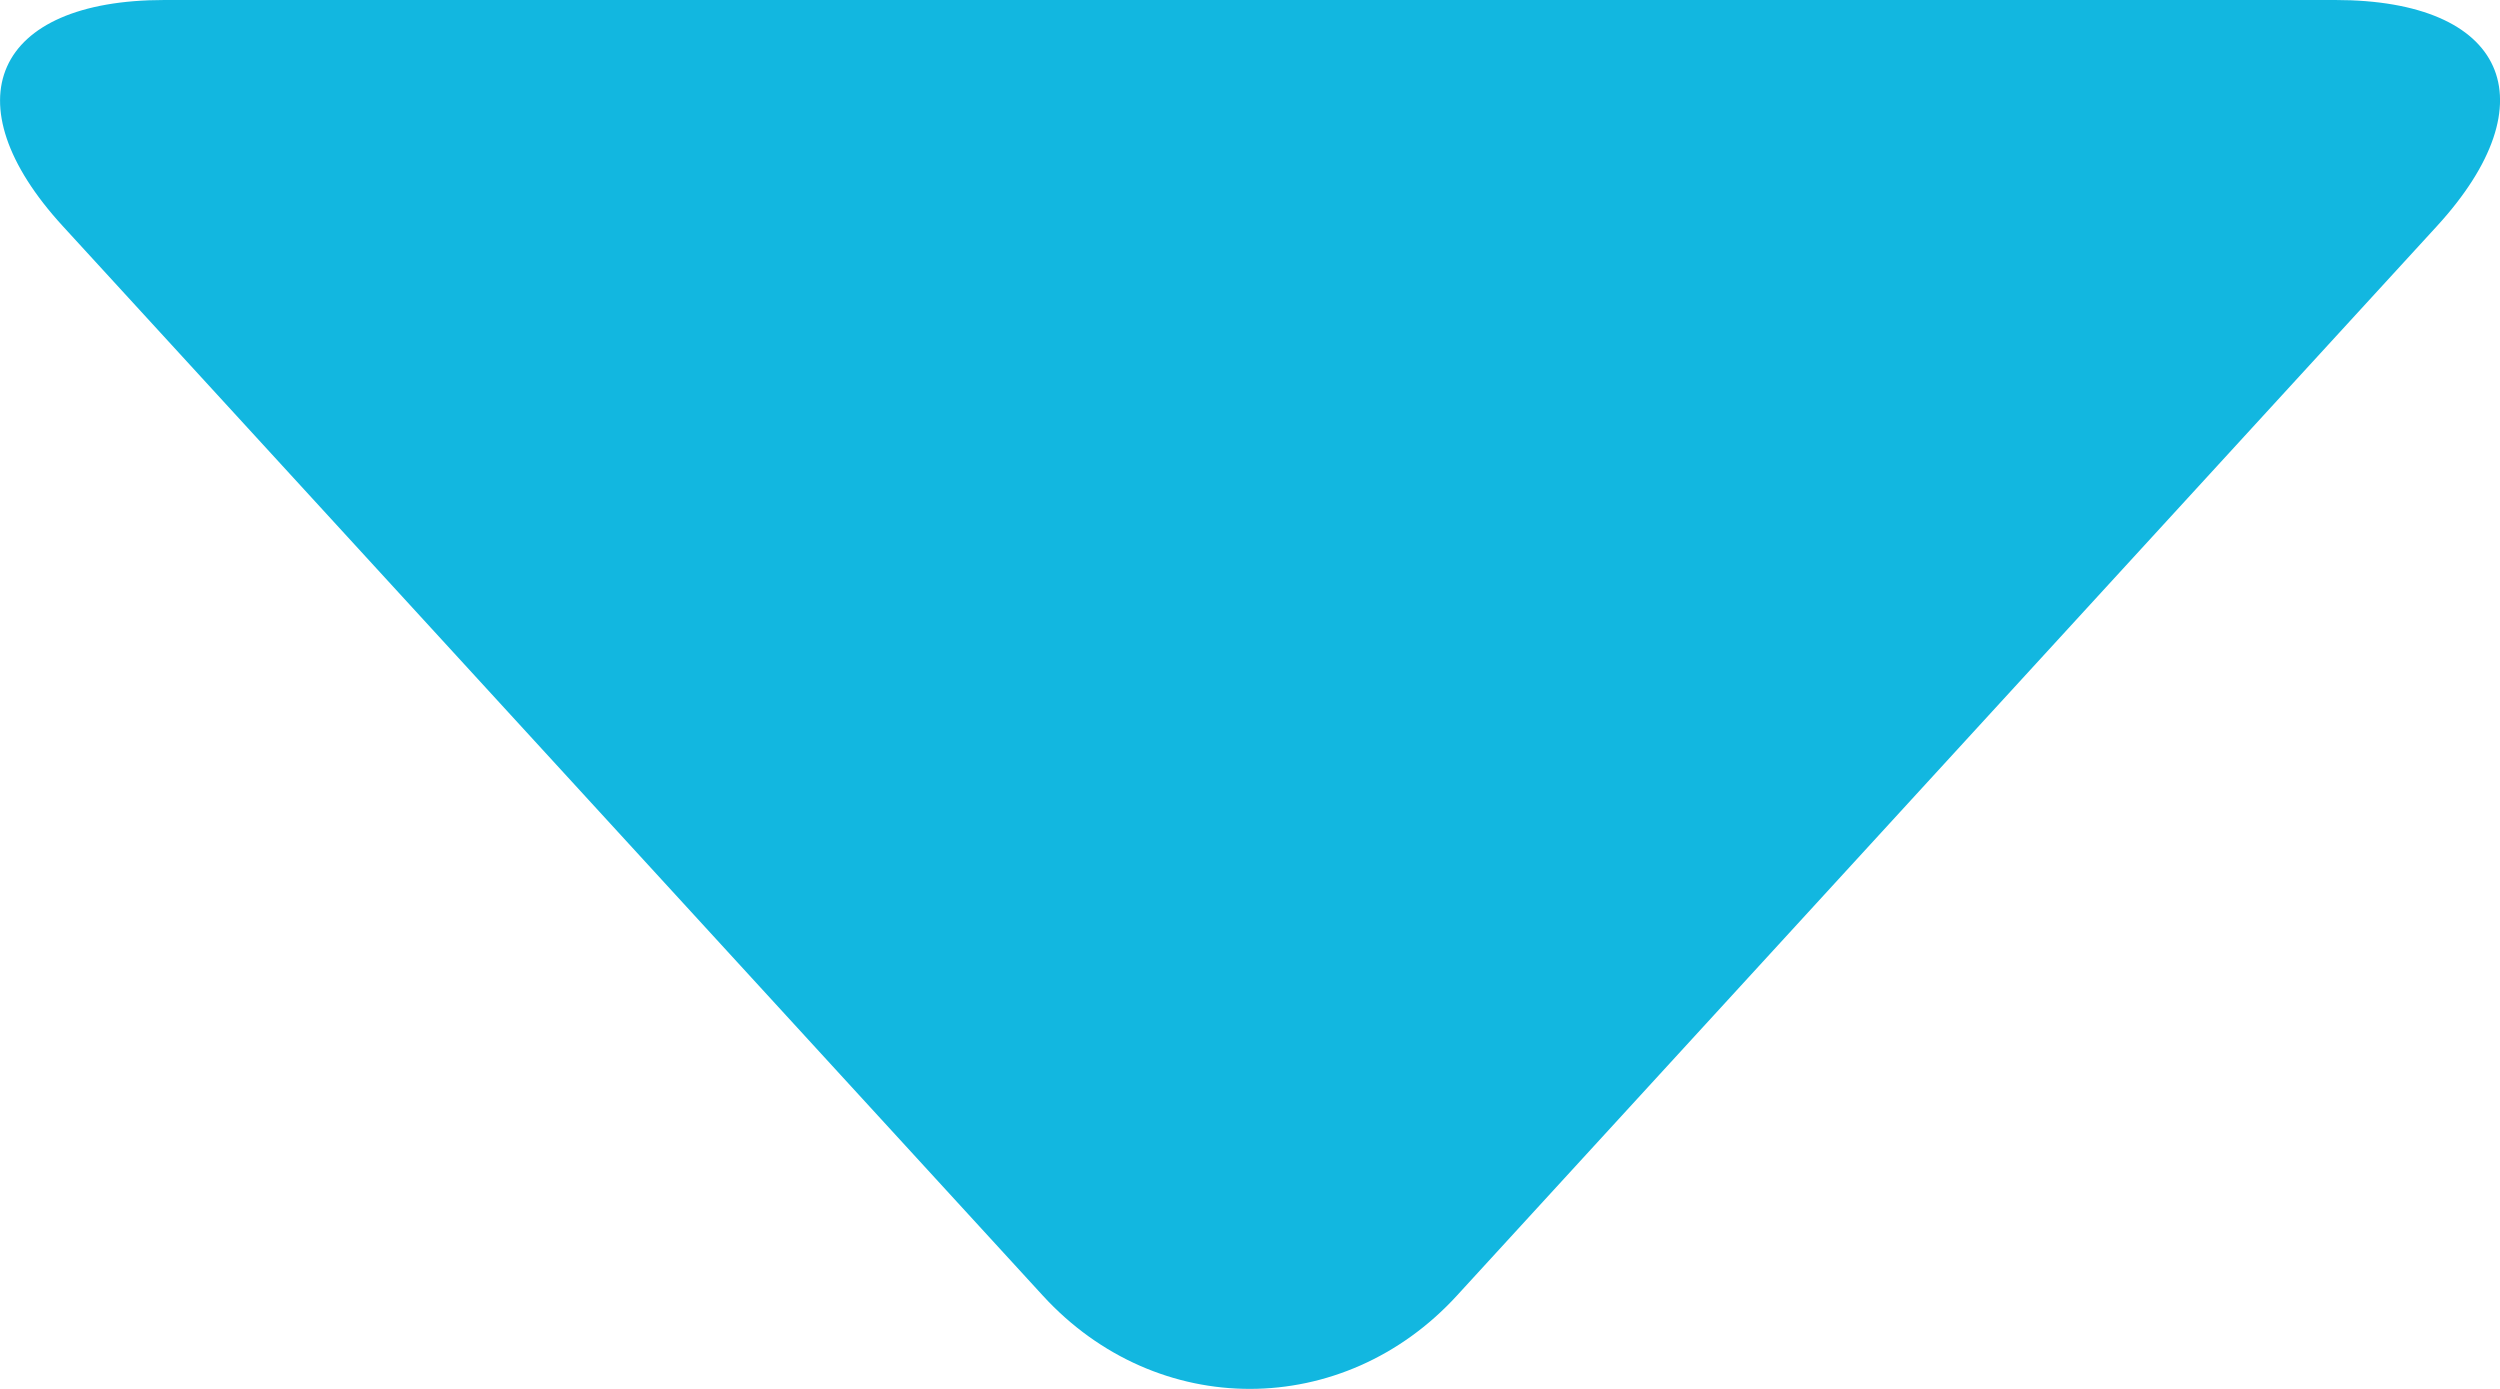
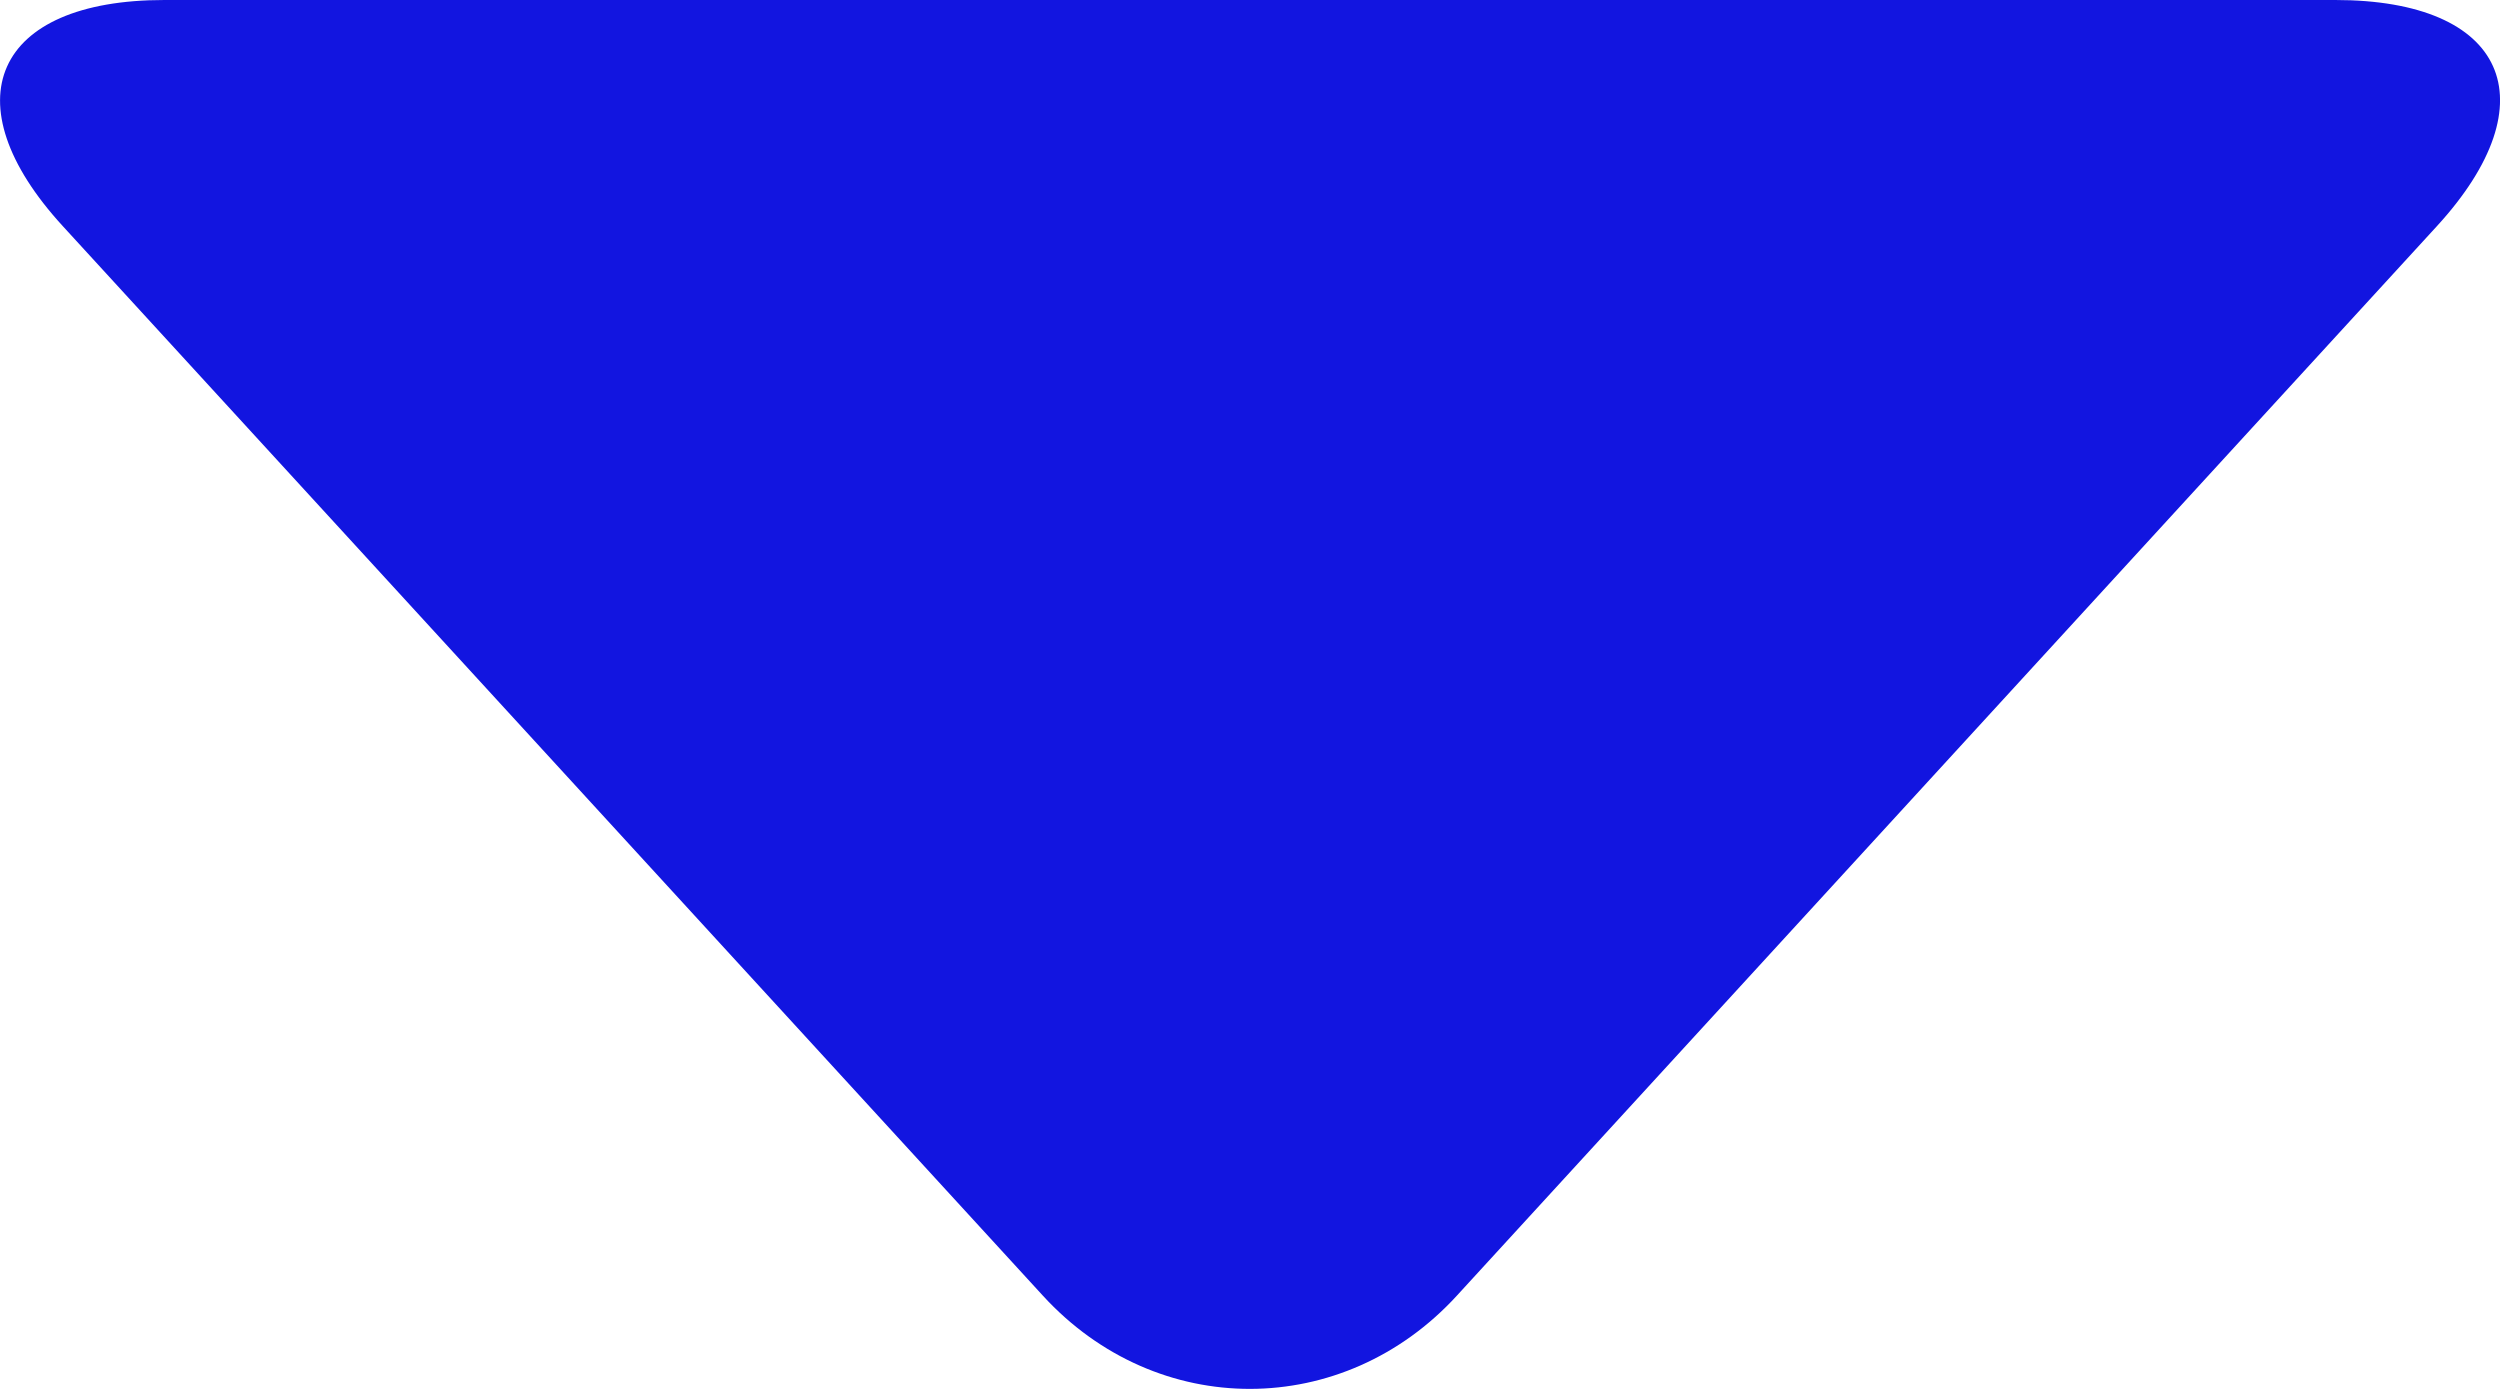
<svg xmlns="http://www.w3.org/2000/svg" width="9" height="5" viewBox="0 0 9 5" fill="none">
-   <path fill-rule="evenodd" clip-rule="evenodd" d="M3.754 4.664C4.166 5.114 4.837 5.11 5.245 4.664L8.773 0.814C9.185 0.364 9.021 0 8.407 0H0.592C-0.022 0 -0.183 0.368 0.226 0.814L3.754 4.664Z" fill="#12b7e0" />
+   <path fill-rule="evenodd" clip-rule="evenodd" d="M3.754 4.664C4.166 5.114 4.837 5.11 5.245 4.664L8.773 0.814C9.185 0.364 9.021 0 8.407 0H0.592C-0.022 0 -0.183 0.368 0.226 0.814L3.754 4.664Z" fill="#1215e0" />
</svg>
